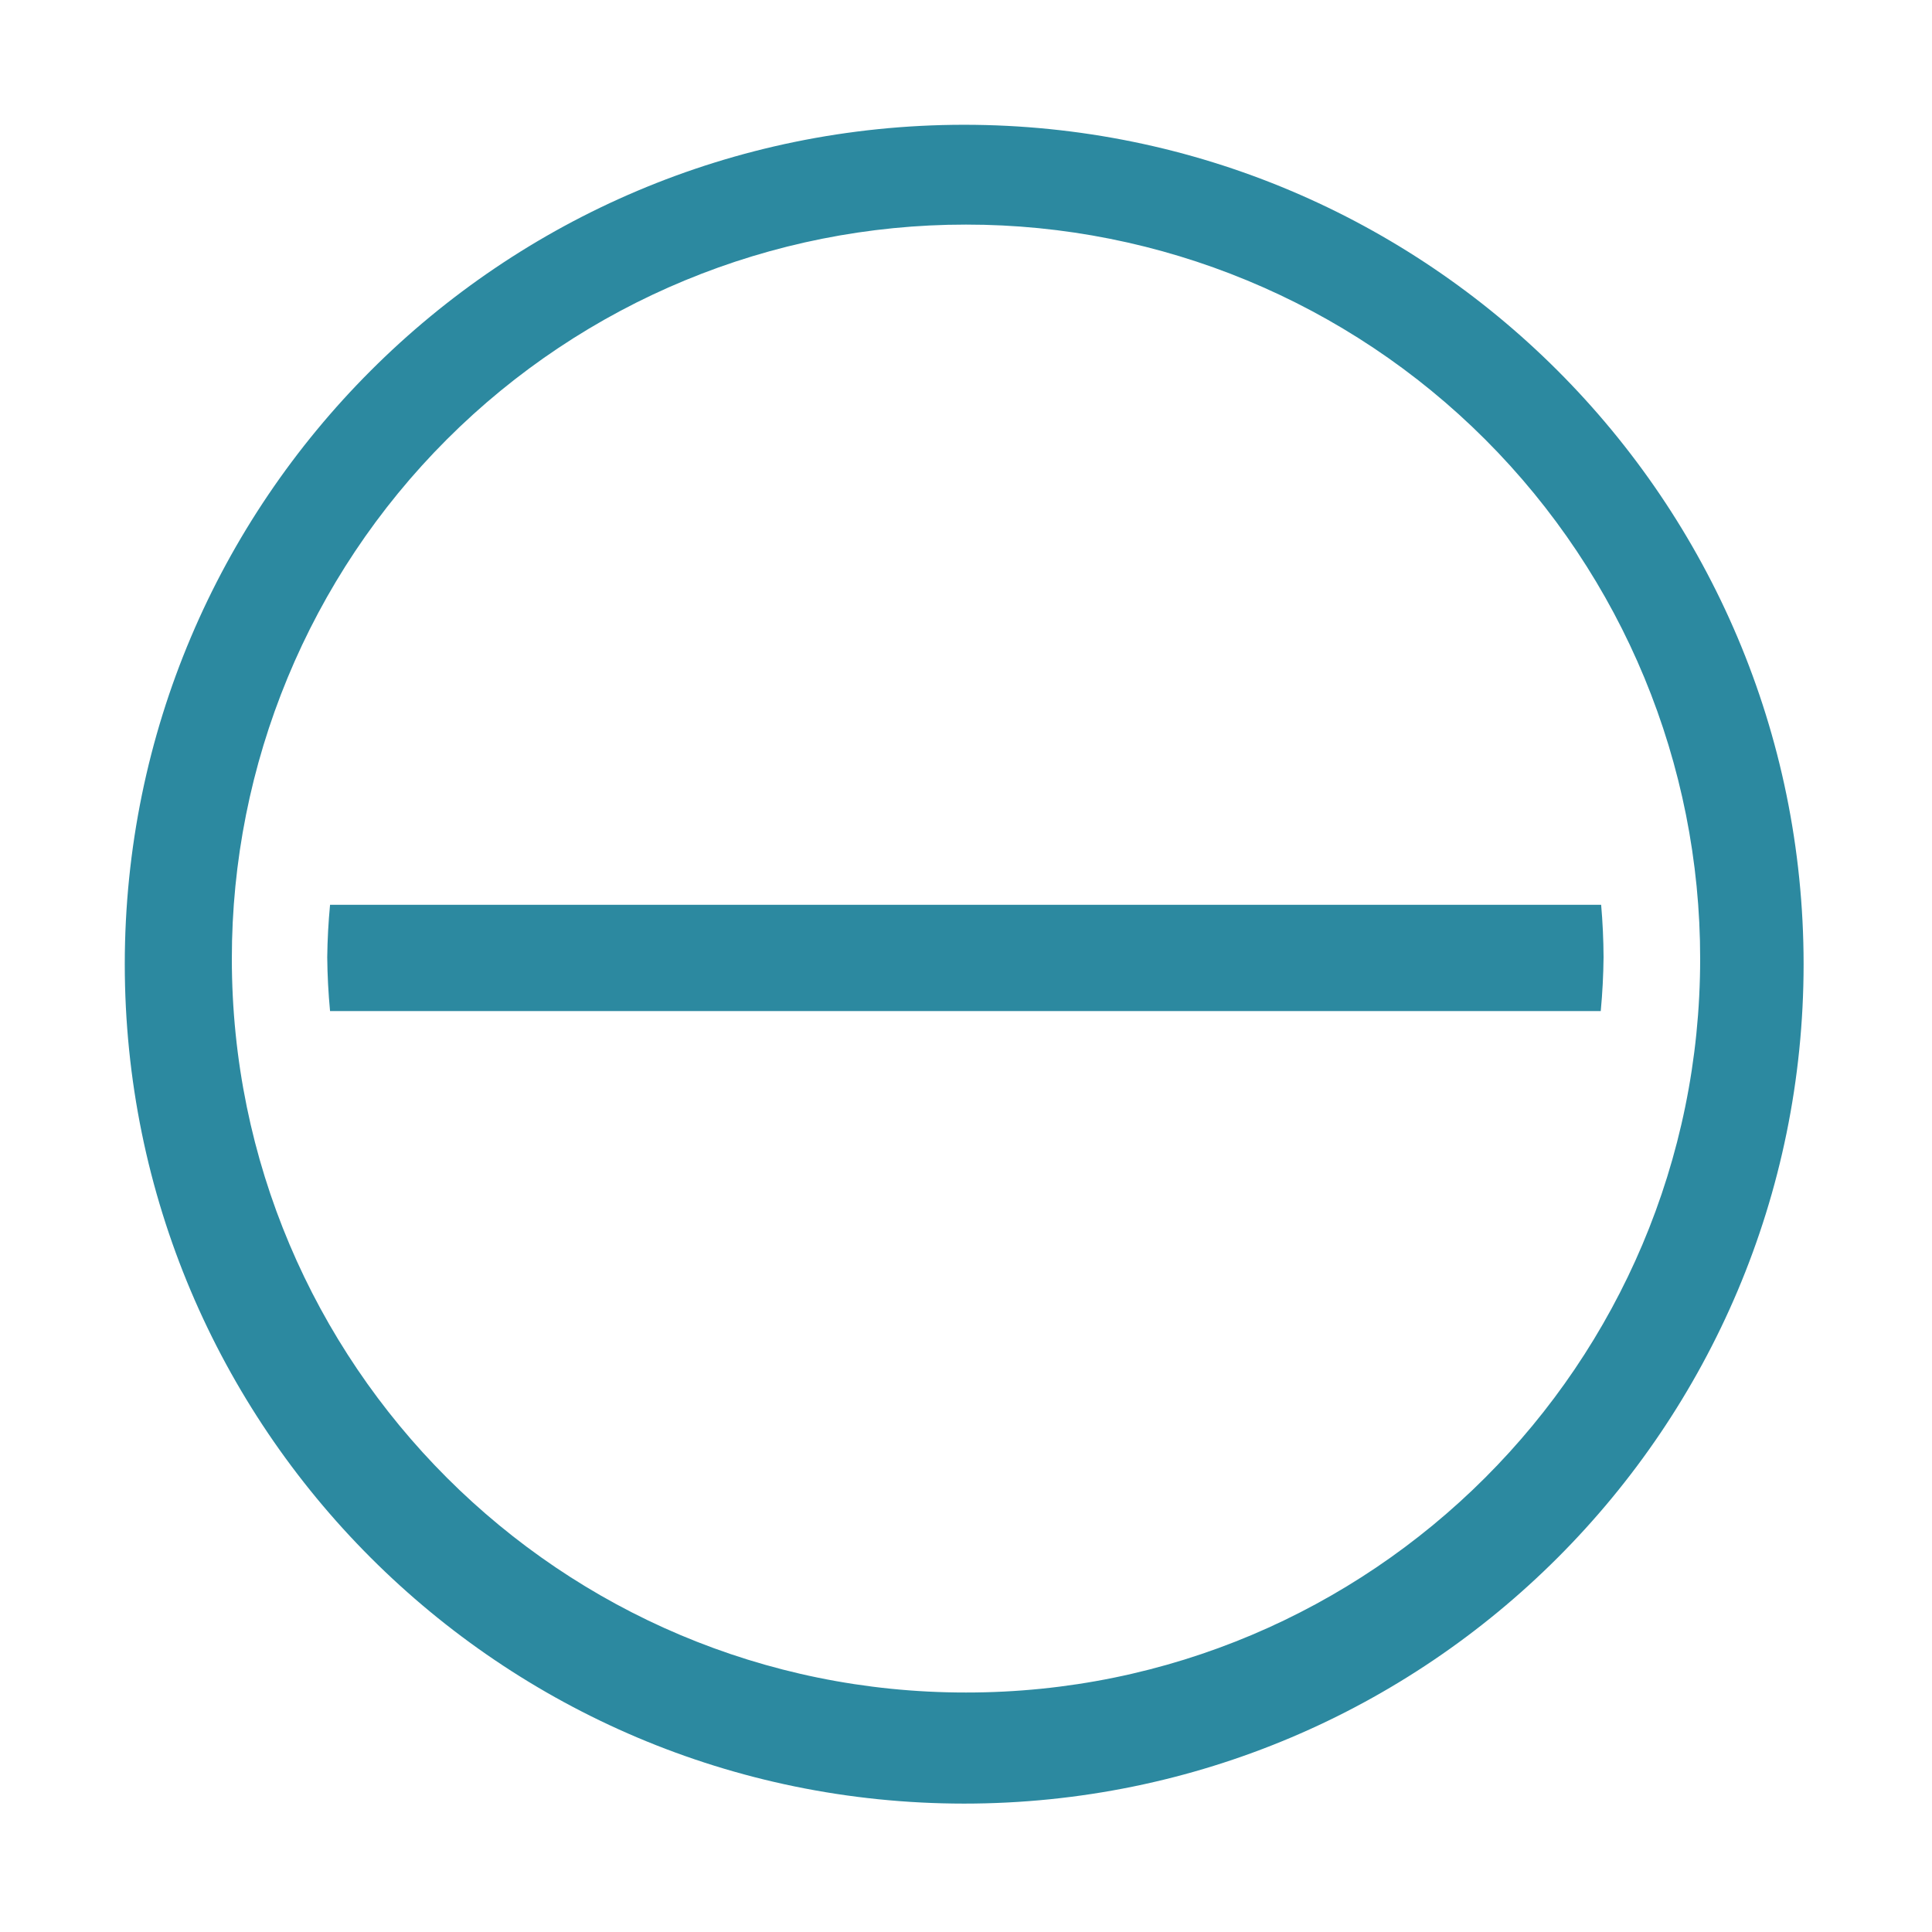
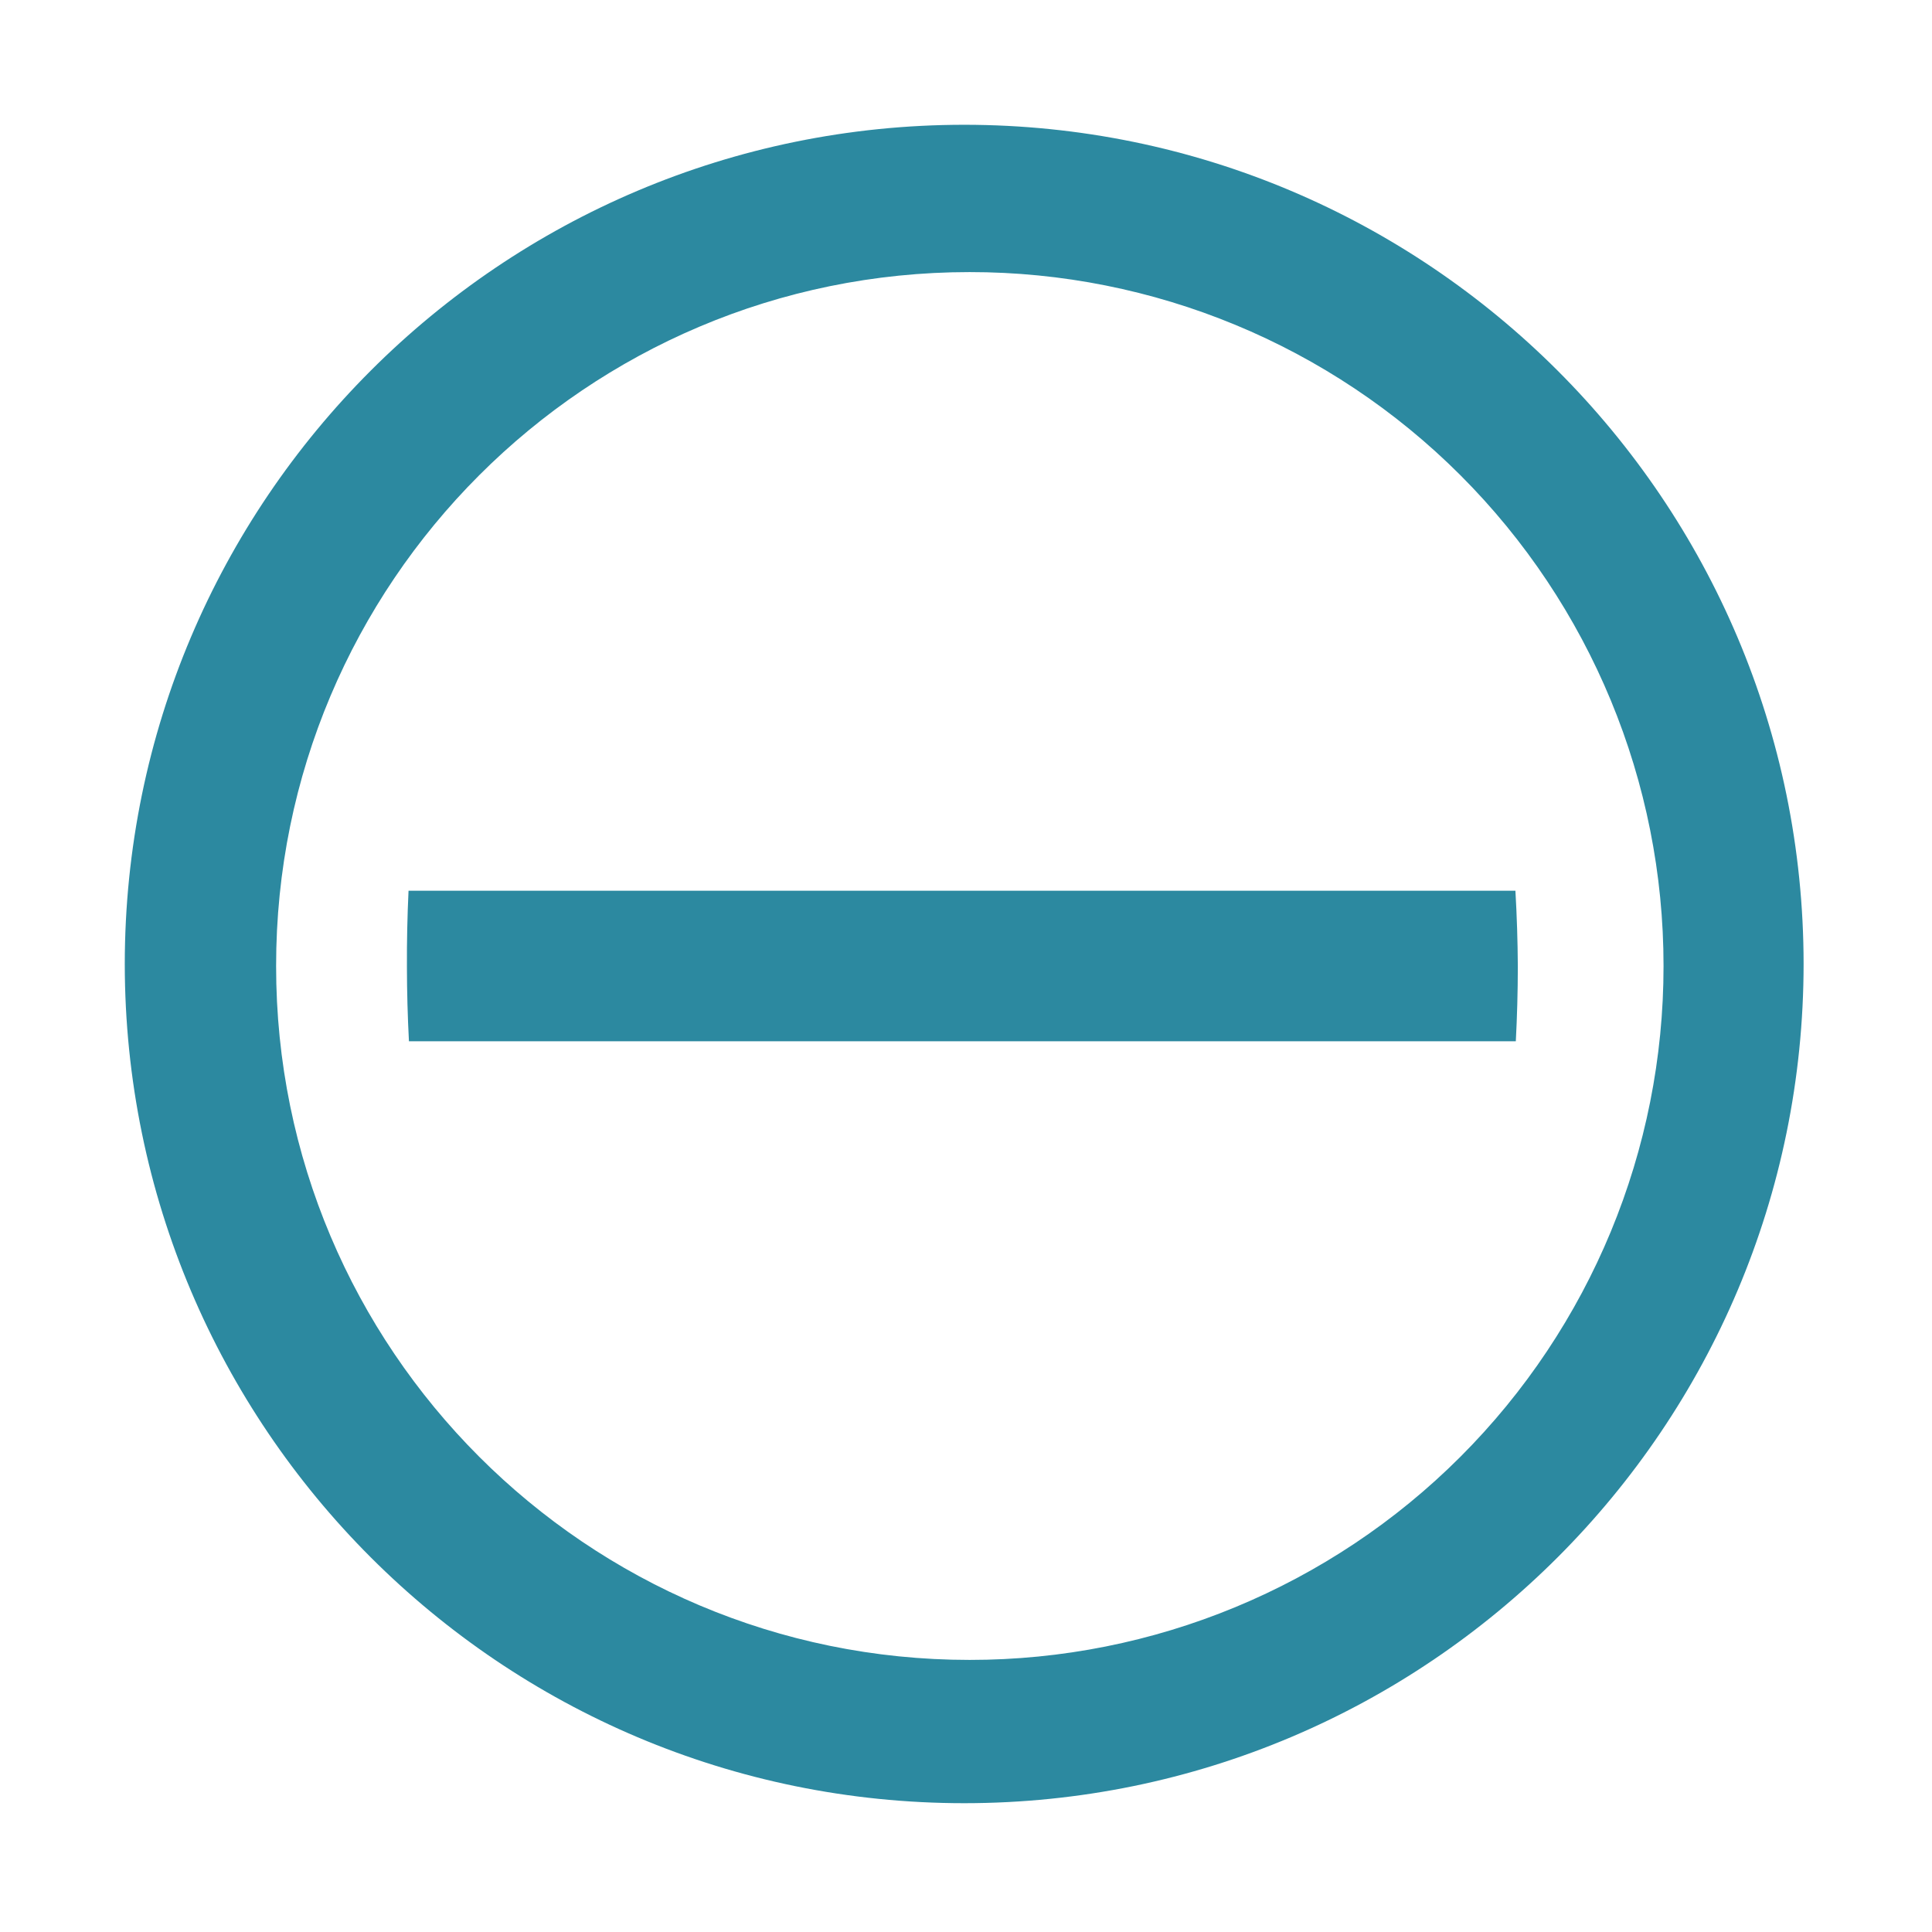
<svg xmlns="http://www.w3.org/2000/svg" width="48" height="48">
-   <path d="M23.95 3.1A20.86 20.86 0 0 0 3.1 23.95a20.86 20.86 0 0 0 20.85 20.86 20.86 20.86 0 0 0 20.86-20.86A20.86 20.86 0 0 0 23.95 3.1zM24 5.58a18.23 18.23 0 0 1 18.24 18.24A18.23 18.23 0 0 1 24 42.05 18.23 18.23 0 0 1 5.76 23.82 18.23 18.23 0 0 1 24 5.58zM8.2 22.48a15.86 15.86 0 0 0-.07 1.3 15.86 15.86 0 0 0 .07 1.34h31.57a15.86 15.86 0 0 0 .07-1.34 15.86 15.86 0 0 0-.06-1.3H8.2z" fill="#2c89a0" />
+   <path d="M44.81 23.95A20.86 20.86 0 0 0 23.96 3.1 20.86 20.86 0 0 0 3.1 23.95 20.86 20.86 0 0 0 23.96 44.8a20.86 20.86 0 0 0 20.85-20.86zm-3.48.05a17.23 17.23 0 0 1-17.24 17.24A17.23 17.23 0 0 1 6.86 24 17.23 17.23 0 0 1 24.09 6.76 17.23 17.23 0 0 1 41.33 24zm-3.62.01a13.81 22.43 0 0 0-.06-1.88h-27.5a13.81 22.43 0 0 0-.04 1.9 13.81 22.43 0 0 0 .05 1.84h27.5a13.81 22.43 0 0 0 .05-1.84z" fill="#2c89a0" />
</svg>
